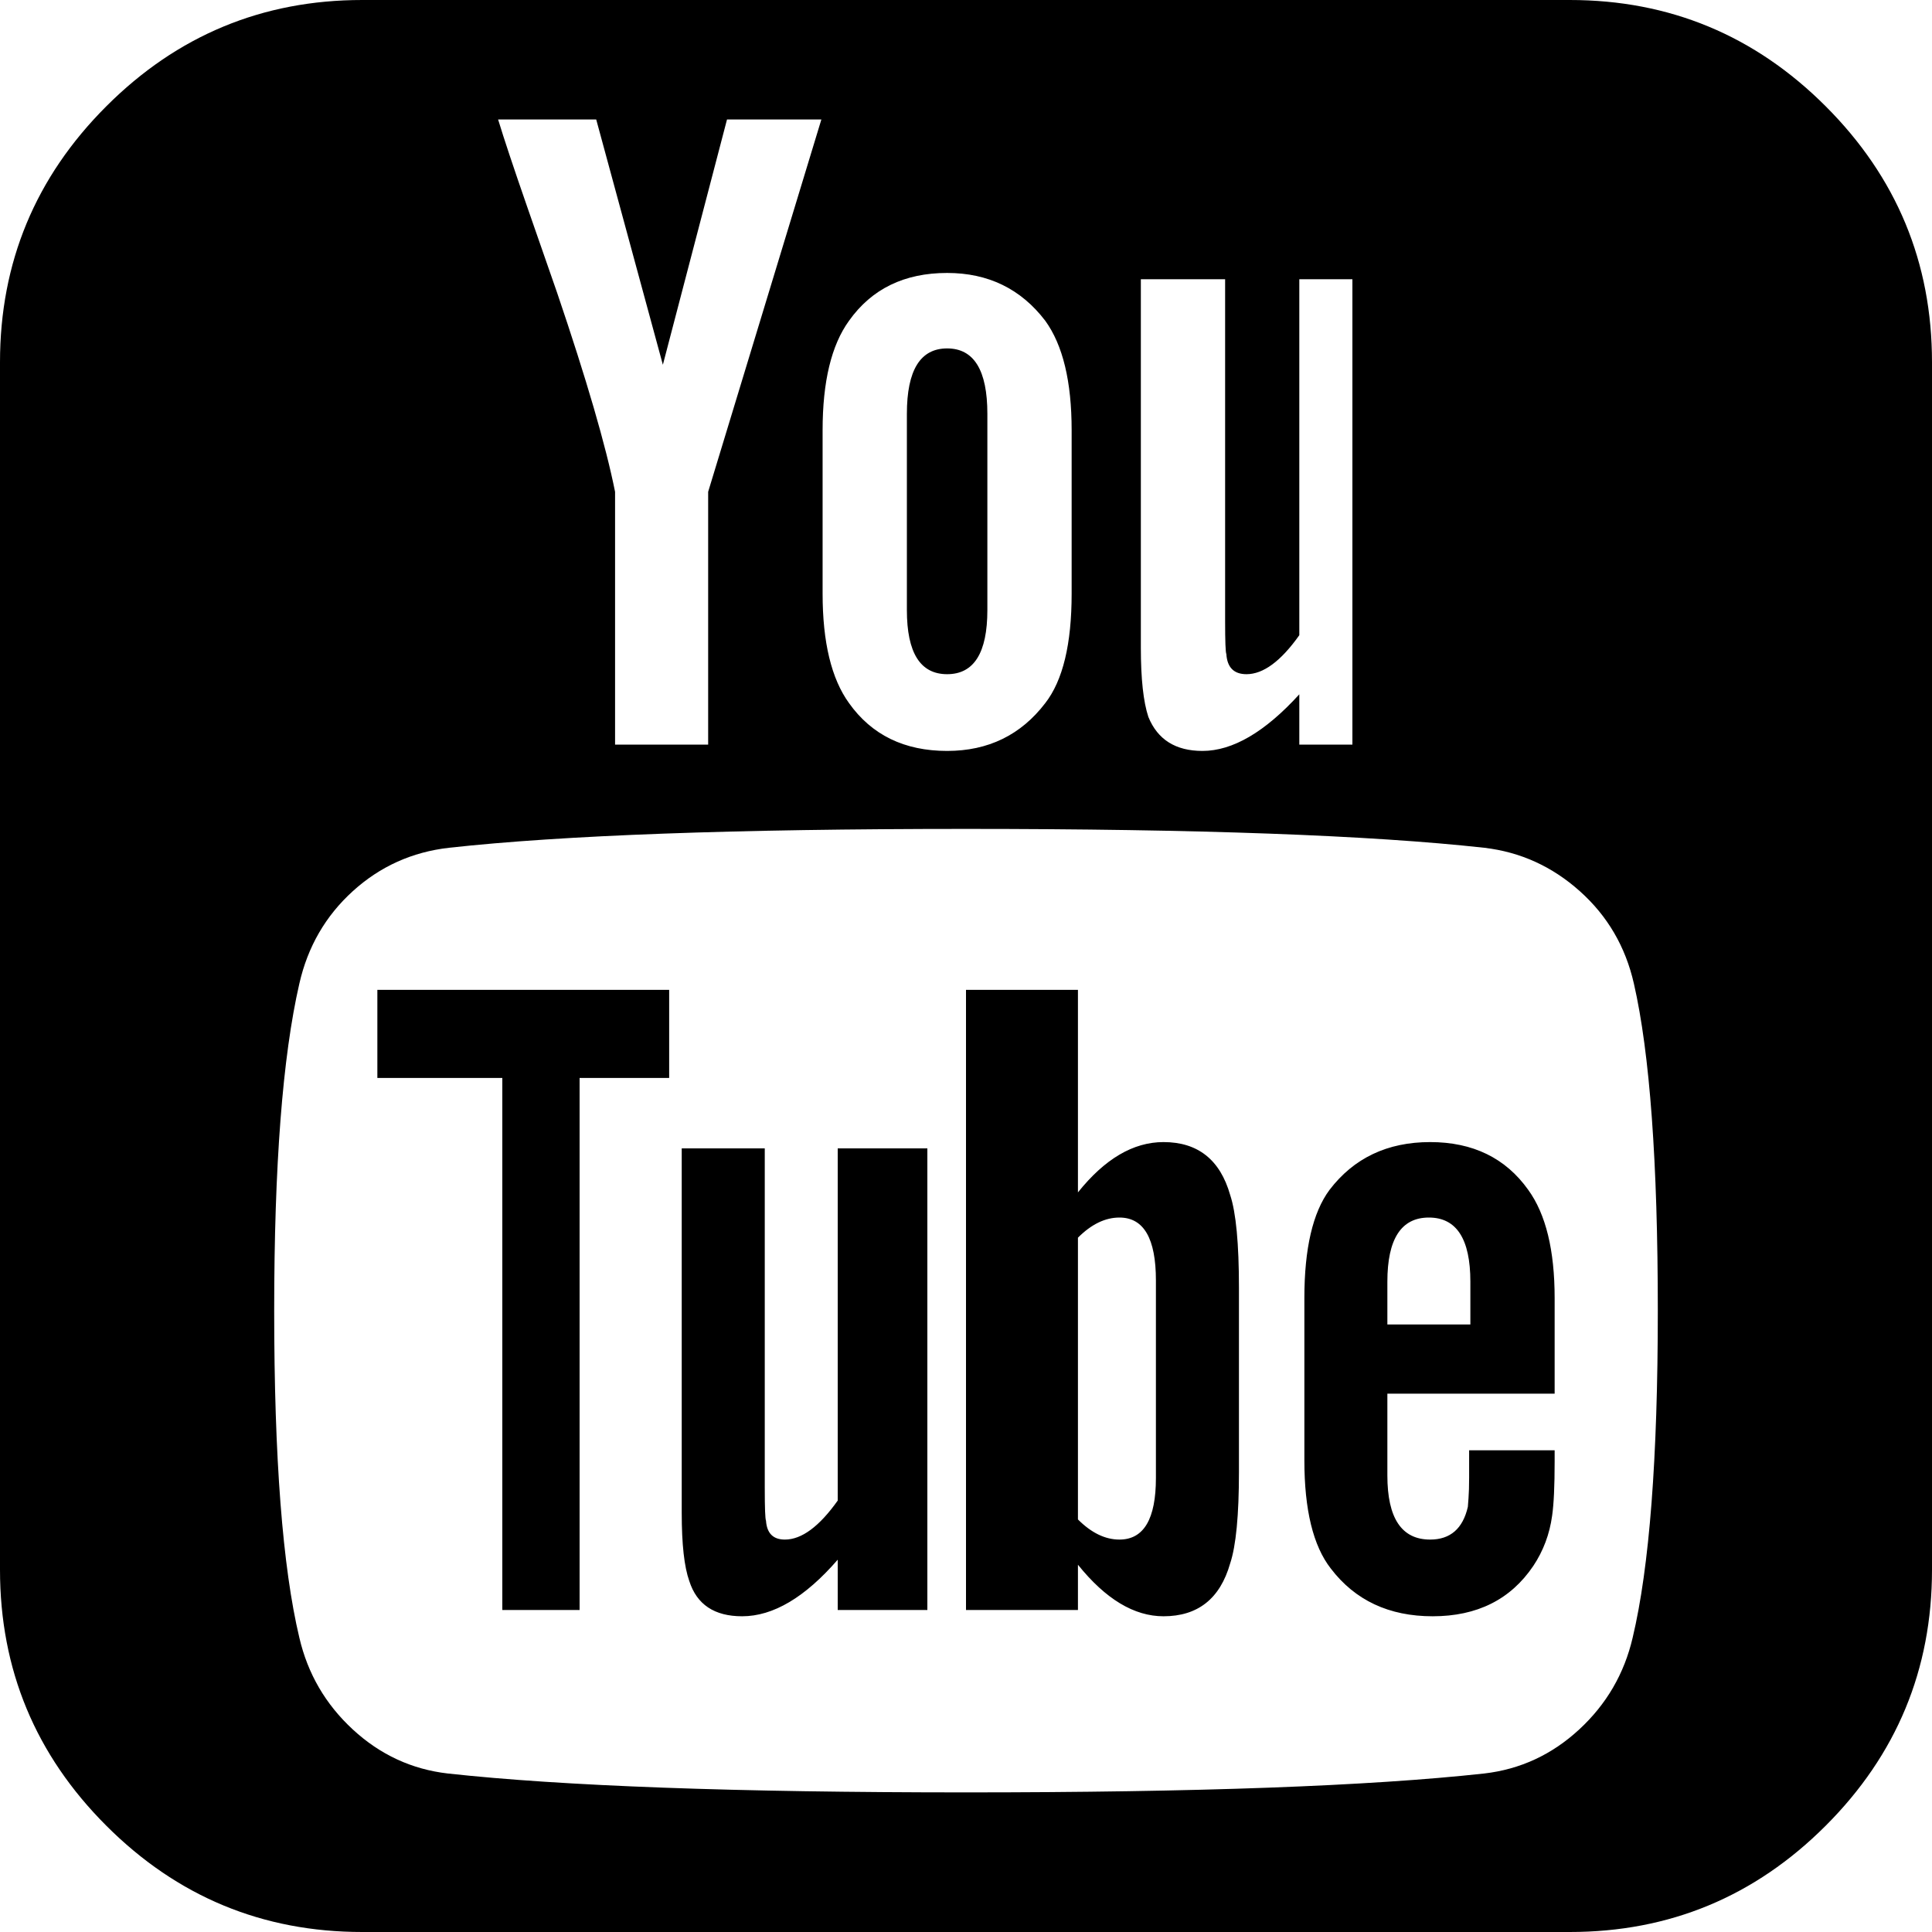
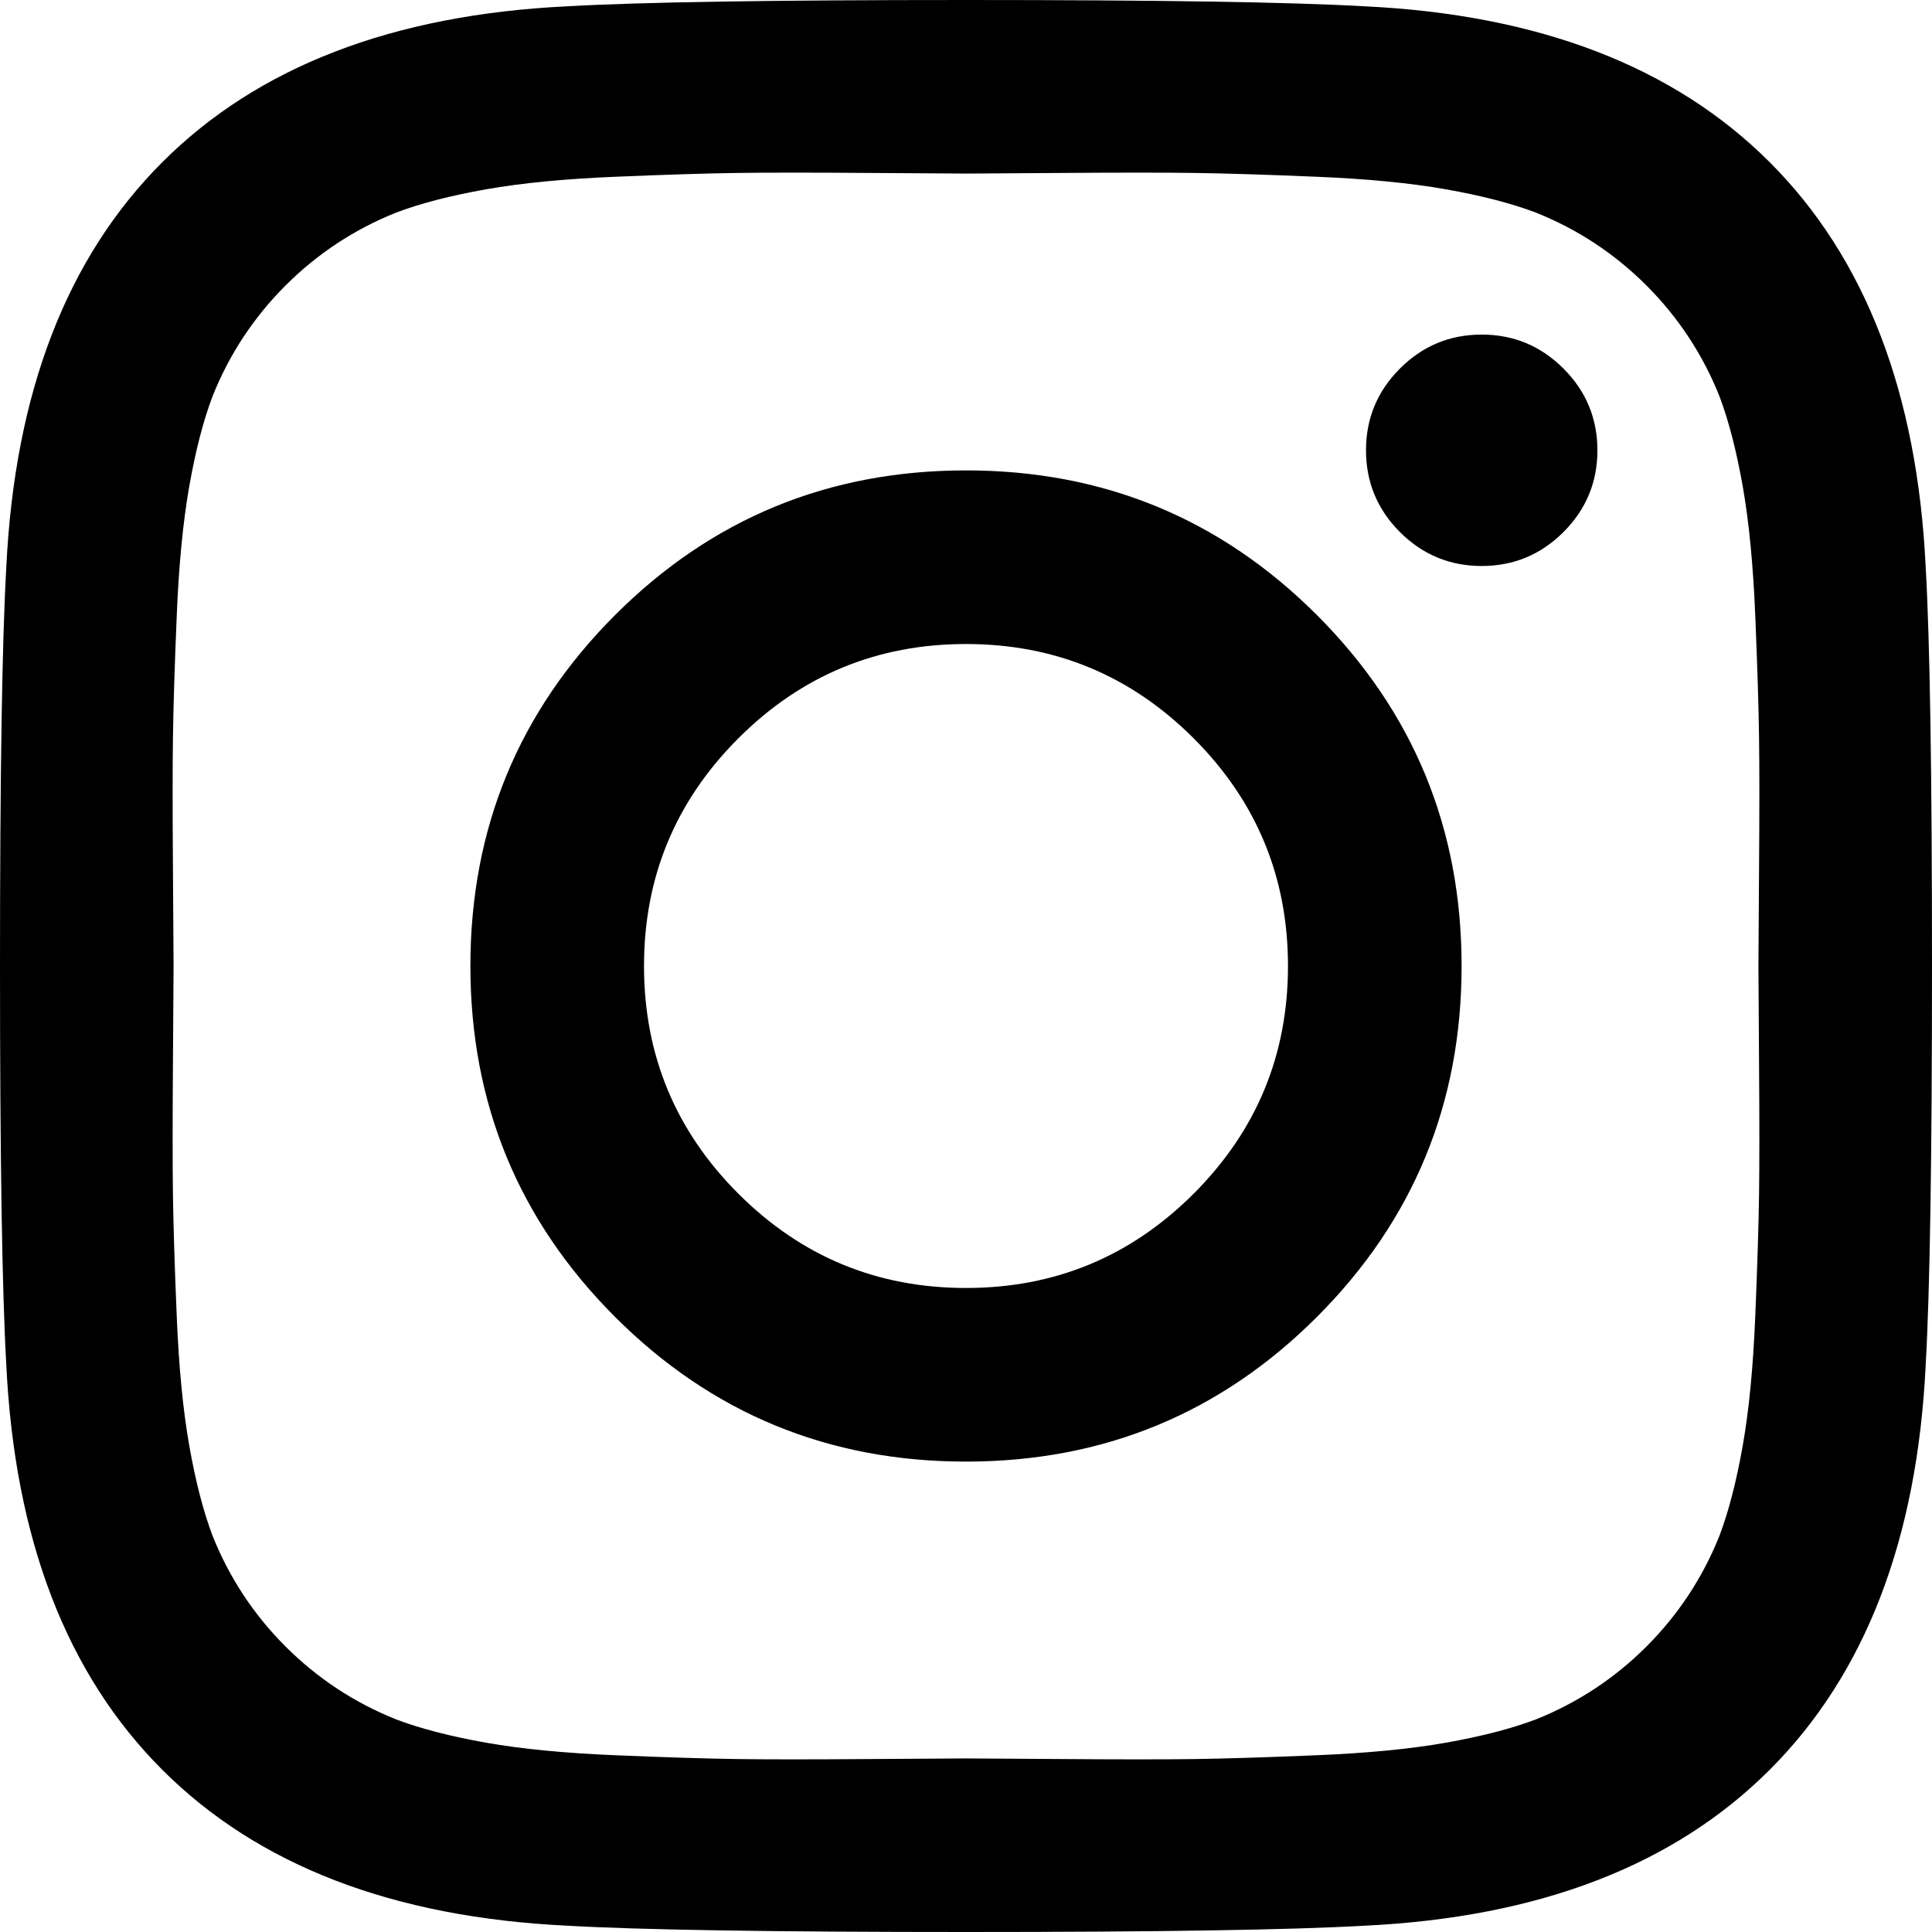
<svg xmlns="http://www.w3.org/2000/svg" version="1.1" width="50px" height="50px">
-   <g transform="matrix(1 0 0 1 -958 -3429 )">
-     <path d="M 28.971 39.844  C 29.601 39.844  29.915 39.312  29.915 38.249  L 29.915 33.138  C 29.915 32.053  29.601 31.51  28.971 31.51  C 28.602 31.51  28.244 31.684  27.897 32.031  L 27.897 39.323  C 28.244 39.67  28.602 39.844  28.971 39.844  Z M 35.905 33.171  L 35.905 34.277  L 38.053 34.277  L 38.053 33.171  C 38.053 32.064  37.695 31.51  36.979 31.51  C 36.263 31.51  35.905 32.064  35.905 33.171  Z M 9.766 25.618  L 17.318 25.618  L 17.318 27.897  L 15 27.897  L 15 41.667  L 13 41.667  L 13 27.897  L 9.766 27.897  L 9.766 25.618  Z M 21.68 29.72  L 24 29.72  L 24 41.667  L 21.68 41.667  L 21.68 40.365  C 20.833 41.341  20.009 41.829  19.206 41.829  C 18.49 41.829  18.034 41.526  17.839 40.918  C 17.708 40.549  17.643 39.963  17.643 39.16  L 17.643 29.72  L 19.792 29.72  L 19.792 38.509  C 19.792 39.03  19.803 39.312  19.824 39.355  C 19.846 39.681  20.009 39.844  20.312 39.844  C 20.747 39.844  21.202 39.507  21.68 38.835  L 21.68 29.72  Z M 31.836 30.924  C 31.988 31.38  32.064 32.183  32.064 33.333  L 32.064 38.086  C 32.064 39.214  31.988 40.007  31.836 40.462  C 31.576 41.374  31 41.829  30.111 41.829  C 29.351 41.829  28.613 41.385  27.897 40.495  L 27.897 41.667  L 25 41.667  L 25 25.618  L 27.897 25.618  L 27.897 30.859  C 28.592 29.991  29.329 29.557  30.111 29.557  C 31 29.557  31.576 30.013  31.836 30.924  Z M 38.021 37.533  L 40.234 37.533  L 40.234 37.826  C 40.234 38.455  40.213 38.921  40.169 39.225  C 40.104 39.703  39.941 40.137  39.681 40.527  C 39.095 41.395  38.227 41.829  37.077 41.829  C 35.948 41.829  35.069 41.417  34.44 40.592  C 33.984 40.007  33.757 39.073  33.757 37.793  L 33.757 33.594  C 33.757 32.313  33.974 31.38  34.408 30.794  C 35.037 29.97  35.905 29.557  37.012 29.557  C 38.118 29.557  38.965 29.97  39.551 30.794  C 40.007 31.424  40.234 32.357  40.234 33.594  L 40.234 36.068  L 35.905 36.068  L 35.905 38.184  C 35.905 39.29  36.274 39.844  37.012 39.844  C 37.533 39.844  37.858 39.562  37.988 38.997  C 37.988 38.976  37.994 38.9  38.005 38.77  C 38.015 38.639  38.021 38.46  38.021 38.232  L 38.021 37.533  Z M 24.512 9.017  C 25.206 9.017  25.553 9.581  25.553 10.71  L 25.553 15.788  C 25.553 16.895  25.206 17.448  24.512 17.448  C 23.817 17.448  23.47 16.895  23.47 15.788  L 23.47 10.71  C 23.47 9.581  23.817 9.017  24.512 9.017  Z M 42.253 42.383  C 42.687 40.56  42.904 37.739  42.904 33.919  C 42.904 30.078  42.697 27.257  42.285 25.456  C 42.068 24.501  41.602 23.703  40.885 23.063  C 40.169 22.423  39.345 22.049  38.411 21.94  C 35.46 21.615  30.99 21.452  25 21.452  C 19.032 21.452  14.572 21.615  11.621 21.94  C 10.666 22.049  9.836 22.423  9.131 23.063  C 8.426 23.703  7.964 24.501  7.747 25.456  C 7.313 27.344  7.096 30.165  7.096 33.919  C 7.096 37.739  7.313 40.56  7.747 42.383  C 7.964 43.316  8.426 44.108  9.131 44.759  C 9.836 45.41  10.655 45.79  11.589 45.898  C 14.562 46.224  19.032 46.387  25 46.387  C 30.968 46.387  35.438 46.224  38.411 45.898  C 39.345 45.79  40.164 45.41  40.869 44.759  C 41.574 44.108  42.036 43.316  42.253 42.383  Z M 18.327 19.271  L 18.327 12.728  L 21.257 3.092  L 18.815 3.092  L 17.155 9.44  L 15.43 3.092  L 12.891 3.092  C 13.043 3.592  13.292 4.34  13.639 5.339  L 14.421 7.585  C 15.18 9.82  15.679 11.534  15.918 12.728  L 15.918 19.271  L 18.327 19.271  Z M 27.051 18.197  C 27.507 17.611  27.734 16.667  27.734 15.365  L 27.734 11.133  C 27.734 9.874  27.507 8.93  27.051 8.301  C 26.421 7.476  25.575 7.064  24.512 7.064  C 23.405 7.064  22.559 7.476  21.973 8.301  C 21.517 8.93  21.289 9.874  21.289 11.133  L 21.289 15.365  C 21.289 16.623  21.517 17.567  21.973 18.197  C 22.559 19.021  23.405 19.434  24.512 19.434  C 25.575 19.434  26.421 19.021  27.051 18.197  Z M 33.626 17.969  L 33.626 19.271  L 35 19.271  L 35 7.227  L 33.626 7.227  L 33.626 16.439  C 33.149 17.112  32.693 17.448  32.259 17.448  C 31.934 17.448  31.76 17.274  31.738 16.927  C 31.717 16.884  31.706 16.602  31.706 16.081  L 31.706 7.227  L 29.525 7.227  L 29.525 16.764  C 29.525 17.567  29.59 18.164  29.72 18.555  C 29.959 19.141  30.425 19.434  31.12 19.434  C 31.901 19.434  32.737 18.945  33.626 17.969  Z M 47.249 2.751  C 49.083 4.584  50 6.793  50 9.375  L 50 40.625  C 50 43.207  49.083 45.416  47.249 47.249  C 45.416 49.083  43.207 50  40.625 50  L 9.375 50  C 6.793 50  4.584 49.083  2.751 47.249  C 0.917 45.416  0 43.207  0 40.625  L 0 9.375  C 0 6.793  0.917 4.584  2.751 2.751  C 4.584 0.917  6.793 0  9.375 0  L 40.625 0  C 43.207 0  45.416 0.917  47.249 2.751  Z " fill-rule="nonzero" fill="#000000" stroke="none" transform="matrix(1 0 0 1 958 3429 )" />
+   <g transform="matrix(1 0 0 1 -883 -3429 )">
+     <path d="M 30.892 30.892  C 32.52 29.264  33.333 27.3  33.333 25  C 33.333 22.7  32.52 20.736  30.892 19.108  C 29.264 17.48  27.3 16.667  25 16.667  C 22.7 16.667  20.736 17.48  19.108 19.108  C 17.48 20.736  16.667 22.7  16.667 25  C 16.667 27.3  17.48 29.264  19.108 30.892  C 20.736 32.52  22.7 33.333  25 33.333  C 27.3 33.333  29.264 32.52  30.892 30.892  Z M 34.082 15.918  C 36.578 18.414  37.826 21.441  37.826 25  C 37.826 28.559  36.578 31.586  34.082 34.082  C 31.586 36.578  28.559 37.826  25 37.826  C 21.441 37.826  18.414 36.578  15.918 34.082  C 13.422 31.586  12.174 28.559  12.174 25  C 12.174 21.441  13.422 18.414  15.918 15.918  C 18.414 13.422  21.441 12.174  25 12.174  C 28.559 12.174  31.586 13.422  34.082 15.918  Z M 40.462 9.538  C 41.048 10.124  41.341 10.829  41.341 11.654  C 41.341 12.478  41.048 13.184  40.462 13.77  C 39.876 14.355  39.171 14.648  38.346 14.648  C 37.522 14.648  36.816 14.355  36.23 13.77  C 35.645 13.184  35.352 12.478  35.352 11.654  C 35.352 10.829  35.645 10.124  36.23 9.538  C 36.816 8.952  37.522 8.659  38.346 8.659  C 39.171 8.659  39.876 8.952  40.462 9.538  Z M 27.49 4.476  C 25.982 4.487  25.152 4.492  25 4.492  C 24.848 4.492  24.018 4.487  22.51 4.476  C 21.002 4.465  19.857 4.465  19.076 4.476  C 18.294 4.487  17.247 4.519  15.934 4.574  C 14.621 4.628  13.504 4.736  12.581 4.899  C 11.659 5.062  10.883 5.263  10.254 5.501  C 9.169 5.935  8.214 6.565  7.389 7.389  C 6.565 8.214  5.935 9.169  5.501 10.254  C 5.263 10.883  5.062 11.659  4.899 12.581  C 4.736 13.504  4.628 14.621  4.574 15.934  C 4.519 17.247  4.487 18.294  4.476 19.076  C 4.465 19.857  4.465 21.002  4.476 22.51  C 4.487 24.018  4.492 24.848  4.492 25  C 4.492 25.152  4.487 25.982  4.476 27.49  C 4.465 28.998  4.465 30.143  4.476 30.924  C 4.487 31.706  4.519 32.753  4.574 34.066  C 4.628 35.379  4.736 36.496  4.899 37.419  C 5.062 38.341  5.263 39.117  5.501 39.746  C 5.935 40.831  6.565 41.786  7.389 42.611  C 8.214 43.435  9.169 44.065  10.254 44.499  C 10.883 44.737  11.659 44.938  12.581 45.101  C 13.504 45.264  14.621 45.372  15.934 45.426  C 17.247 45.481  18.294 45.513  19.076 45.524  C 19.857 45.535  21.002 45.535  22.51 45.524  C 24.018 45.513  24.848 45.508  25 45.508  C 25.152 45.508  25.982 45.513  27.49 45.524  C 28.998 45.535  30.143 45.535  30.924 45.524  C 31.706 45.513  32.753 45.481  34.066 45.426  C 35.379 45.372  36.496 45.264  37.419 45.101  C 38.341 44.938  39.117 44.737  39.746 44.499  C 40.831 44.065  41.786 43.435  42.611 42.611  C 43.435 41.786  44.065 40.831  44.499 39.746  C 44.737 39.117  44.938 38.341  45.101 37.419  C 45.264 36.496  45.372 35.379  45.426 34.066  C 45.481 32.753  45.513 31.706  45.524 30.924  C 45.535 30.143  45.535 28.998  45.524 27.49  C 45.513 25.982  45.508 25.152  45.508 25  C 45.508 24.848  45.513 24.018  45.524 22.51  C 45.535 21.002  45.535 19.857  45.524 19.076  C 45.513 18.294  45.481 17.247  45.426 15.934  C 45.372 14.621  45.264 13.504  45.101 12.581  C 44.938 11.659  44.737 10.883  44.499 10.254  C 44.065 9.169  43.435 8.214  42.611 7.389  C 41.786 6.565  40.831 5.935  39.746 5.501  C 39.117 5.263  38.341 5.062  37.419 4.899  C 36.496 4.736  35.379 4.628  34.066 4.574  C 32.753 4.519  31.706 4.487  30.924 4.476  C 30.143 4.465  28.998 4.465  27.49 4.476  Z M 49.837 14.681  C 49.946 16.591  50 20.03  50 25  C 50 29.97  49.946 33.409  49.837 35.319  C 49.62 39.833  48.275 43.327  45.801 45.801  C 43.327 48.275  39.833 49.62  35.319 49.837  C 33.409 49.946  29.97 50  25 50  C 20.03 50  16.591 49.946  14.681 49.837  C 10.167 49.62  6.673 48.275  4.199 45.801  C 1.725 43.327  0.38 39.833  0.163 35.319  C 0.054 33.409  0 29.97  0 25  C 0 20.03  0.054 16.591  0.163 14.681  C 0.38 10.167  1.725 6.673  4.199 4.199  C 6.673 1.725  10.167 0.38  14.681 0.163  C 16.591 0.054  20.03 0  25 0  C 29.97 0  33.409 0.054  35.319 0.163  C 39.833 0.38  43.327 1.725  45.801 4.199  C 48.275 6.673  49.62 10.167  49.837 14.681  Z " fill-rule="nonzero" fill="#000000" stroke="none" transform="matrix(1 0 0 1 883 3429 )" />
  </g>
</svg>
